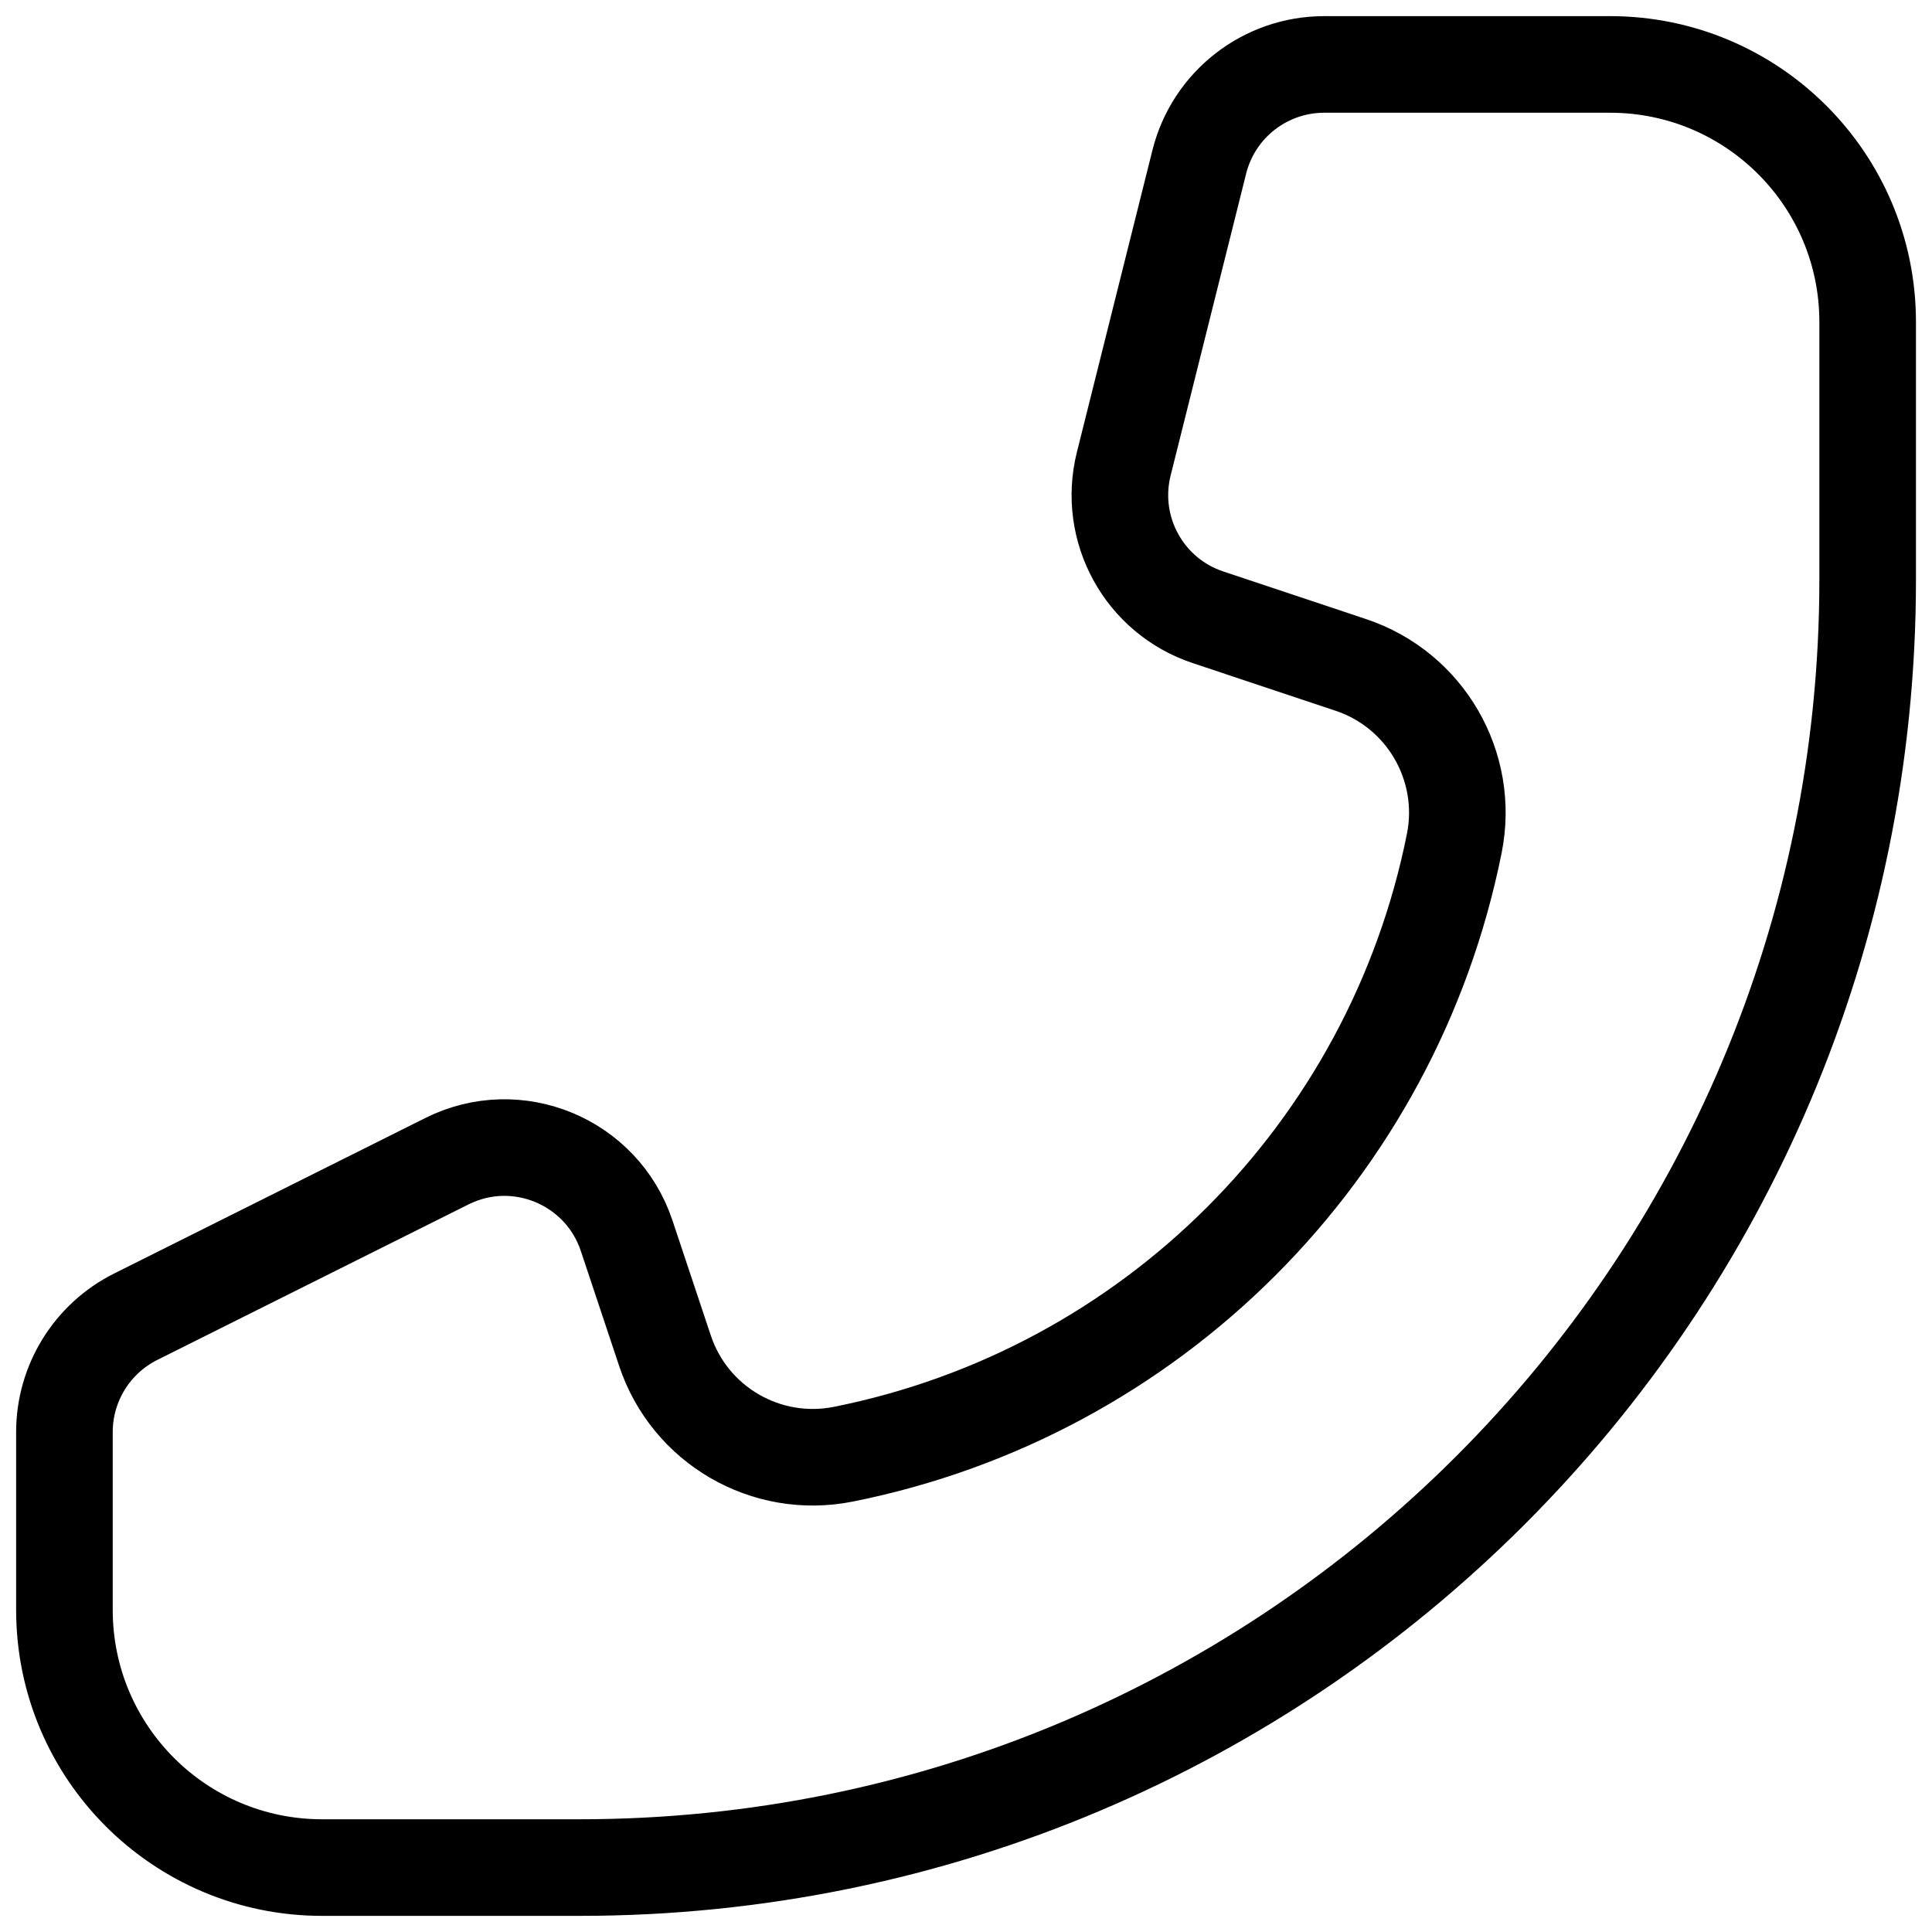
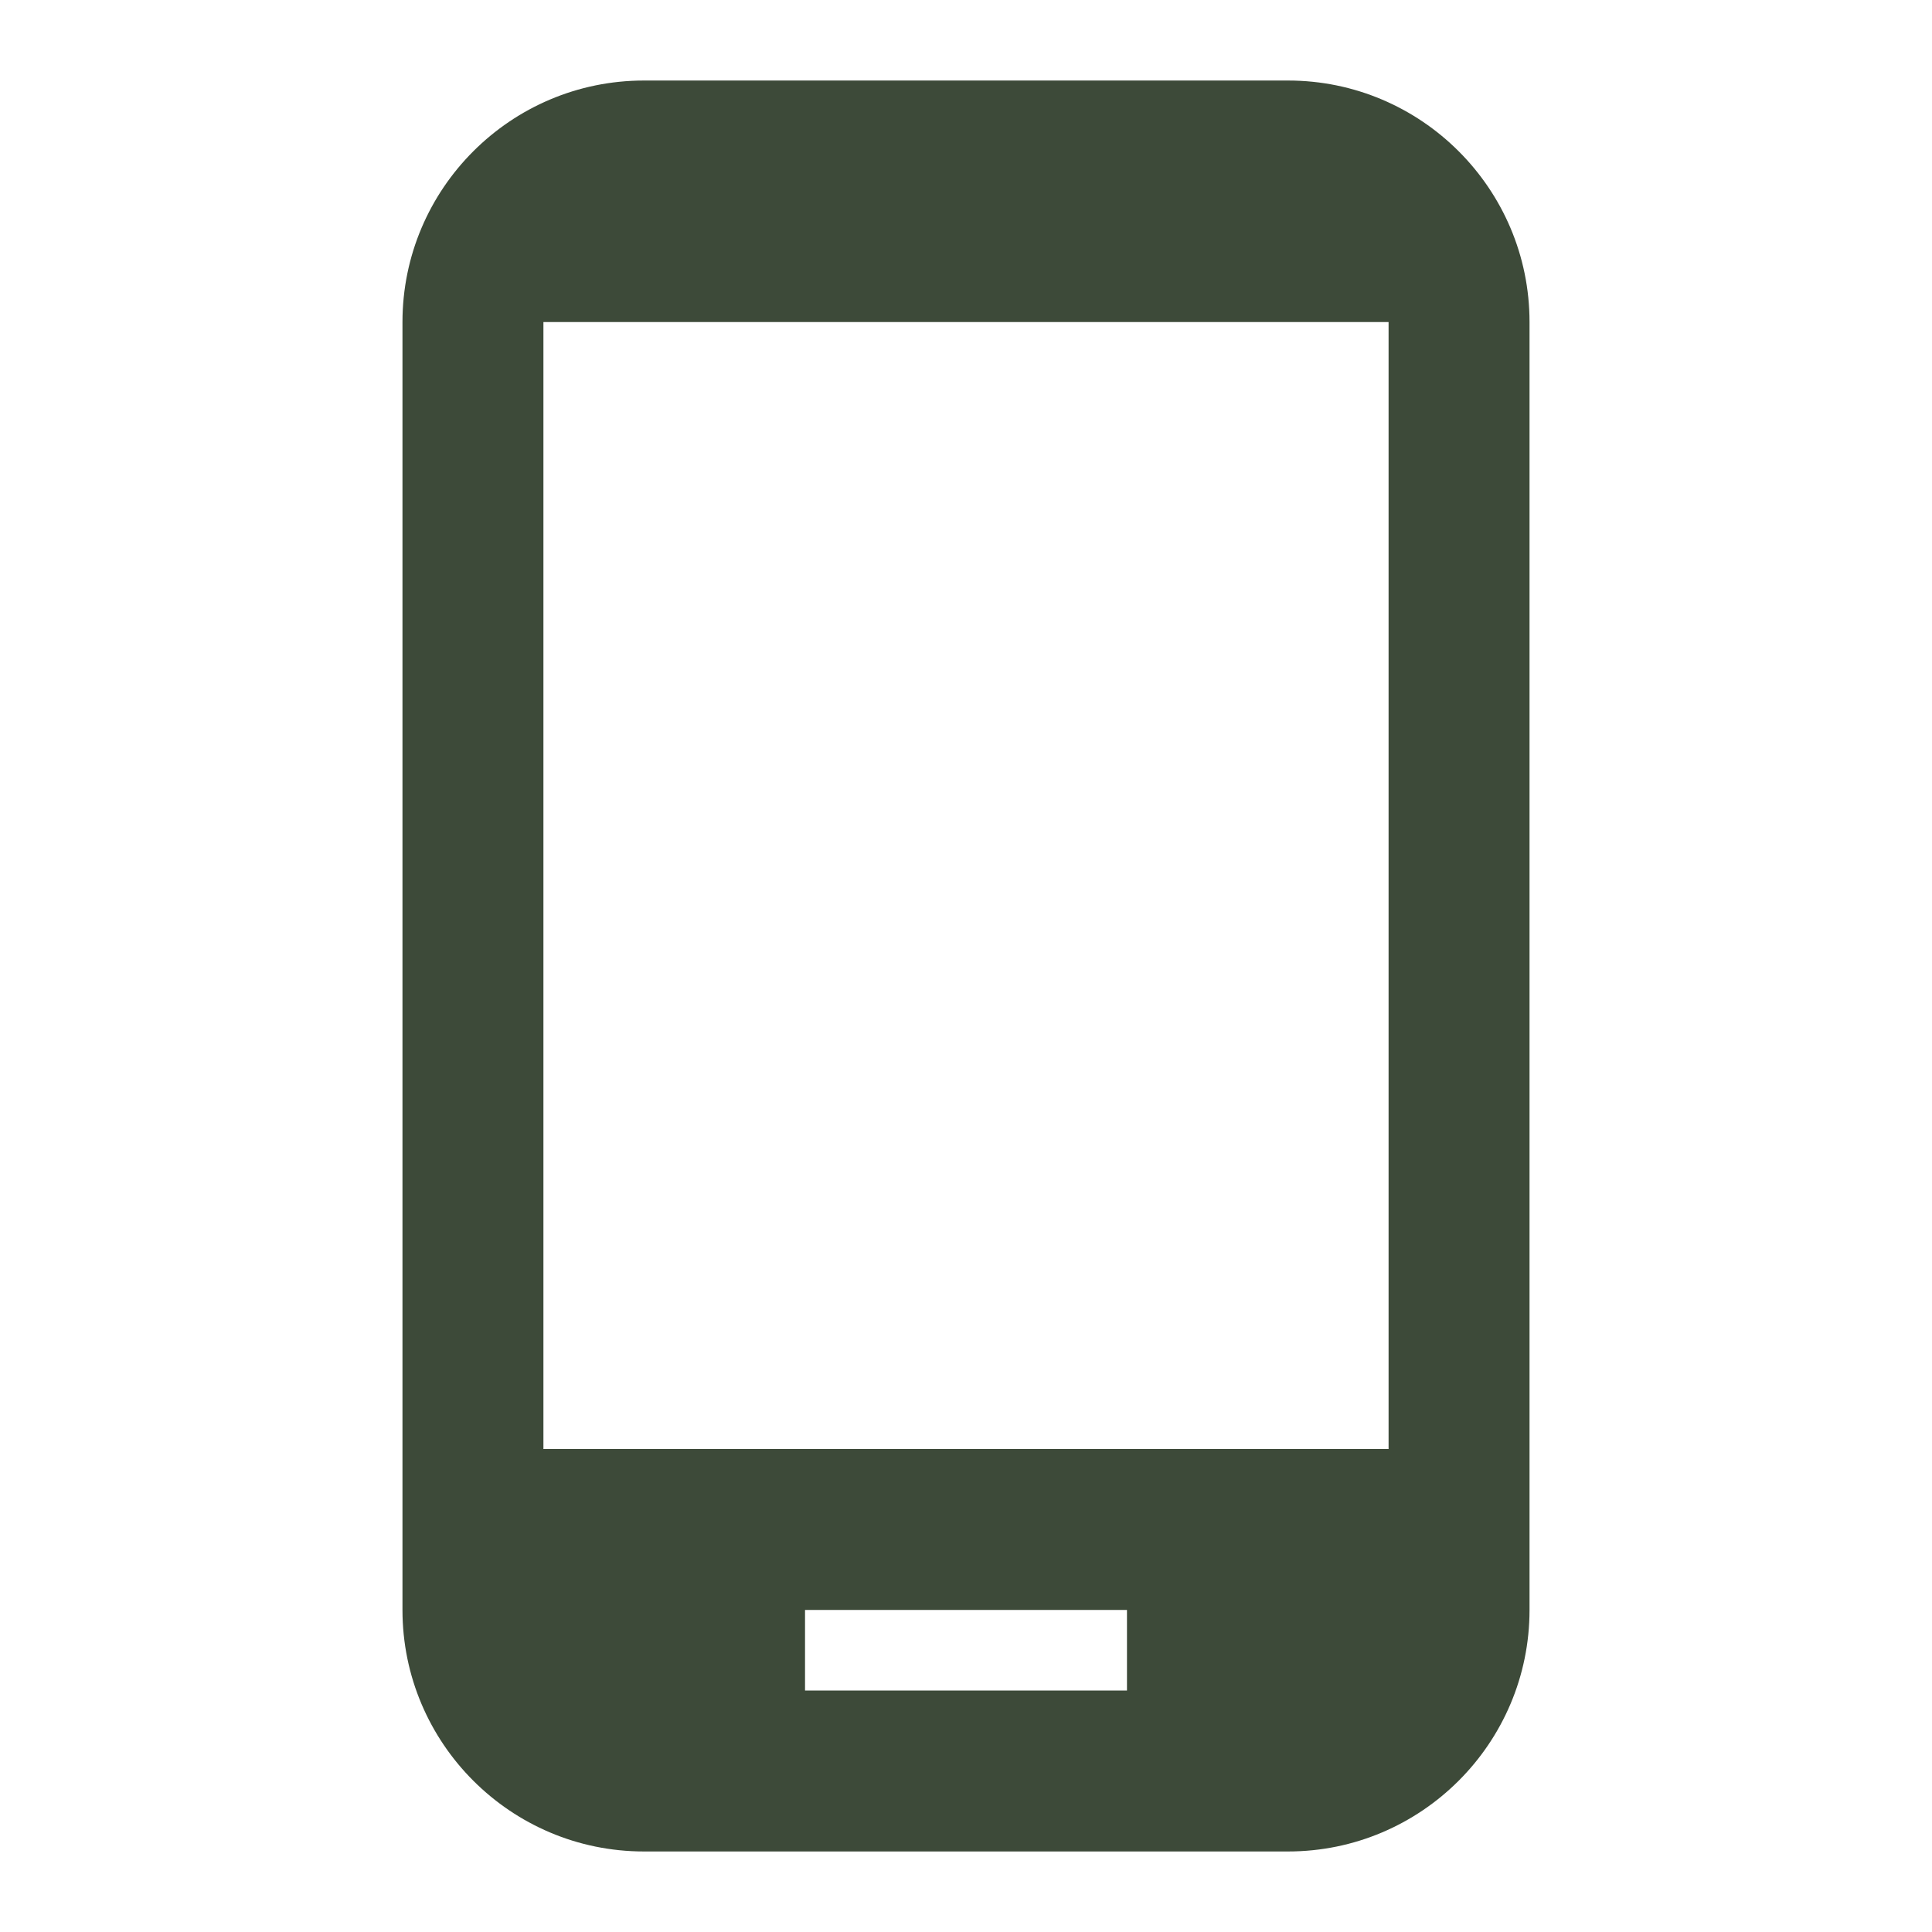
- <svg xmlns="http://www.w3.org/2000/svg" width="20" height="20" viewBox="0 0 20 20" fill="none">
-   <path d="M13.708 0.667H16.667C18.14 0.667 19.334 1.86 19.334 3.333V6C19.334 13.364 13.364 19.333 6.001 19.333H3.334C1.861 19.333 0.667 18.139 0.667 16.666V14.824C0.667 14.319 0.953 13.857 1.404 13.631L4.626 12.021C5.351 11.658 6.23 12.022 6.487 12.792L6.884 13.983C7.141 14.754 7.932 15.213 8.73 15.054C11.922 14.416 14.416 11.921 15.055 8.729C15.214 7.932 14.755 7.14 13.983 6.883L12.505 6.39C11.844 6.17 11.464 5.478 11.633 4.802L12.415 1.676C12.563 1.083 13.097 0.667 13.708 0.667Z" stroke="black" />
+ <svg xmlns="http://www.w3.org/2000/svg" width="22" height="22" viewBox="0 0 22 22" fill="none">
+   <path d="M14.667 0.917H7.333C5.816 0.917 4.583 2.15 4.583 3.667V18.333C4.583 19.85 5.816 21.083 7.333 21.083H14.667C16.184 21.083 17.417 19.85 17.417 18.333V3.667C17.417 2.15 16.184 0.917 14.667 0.917ZM12.833 19.25H9.167V18.333H12.833V19.25ZM15.812 16.5H6.188V3.667H15.812V16.5Z" fill="#3D4A39" />
</svg>
